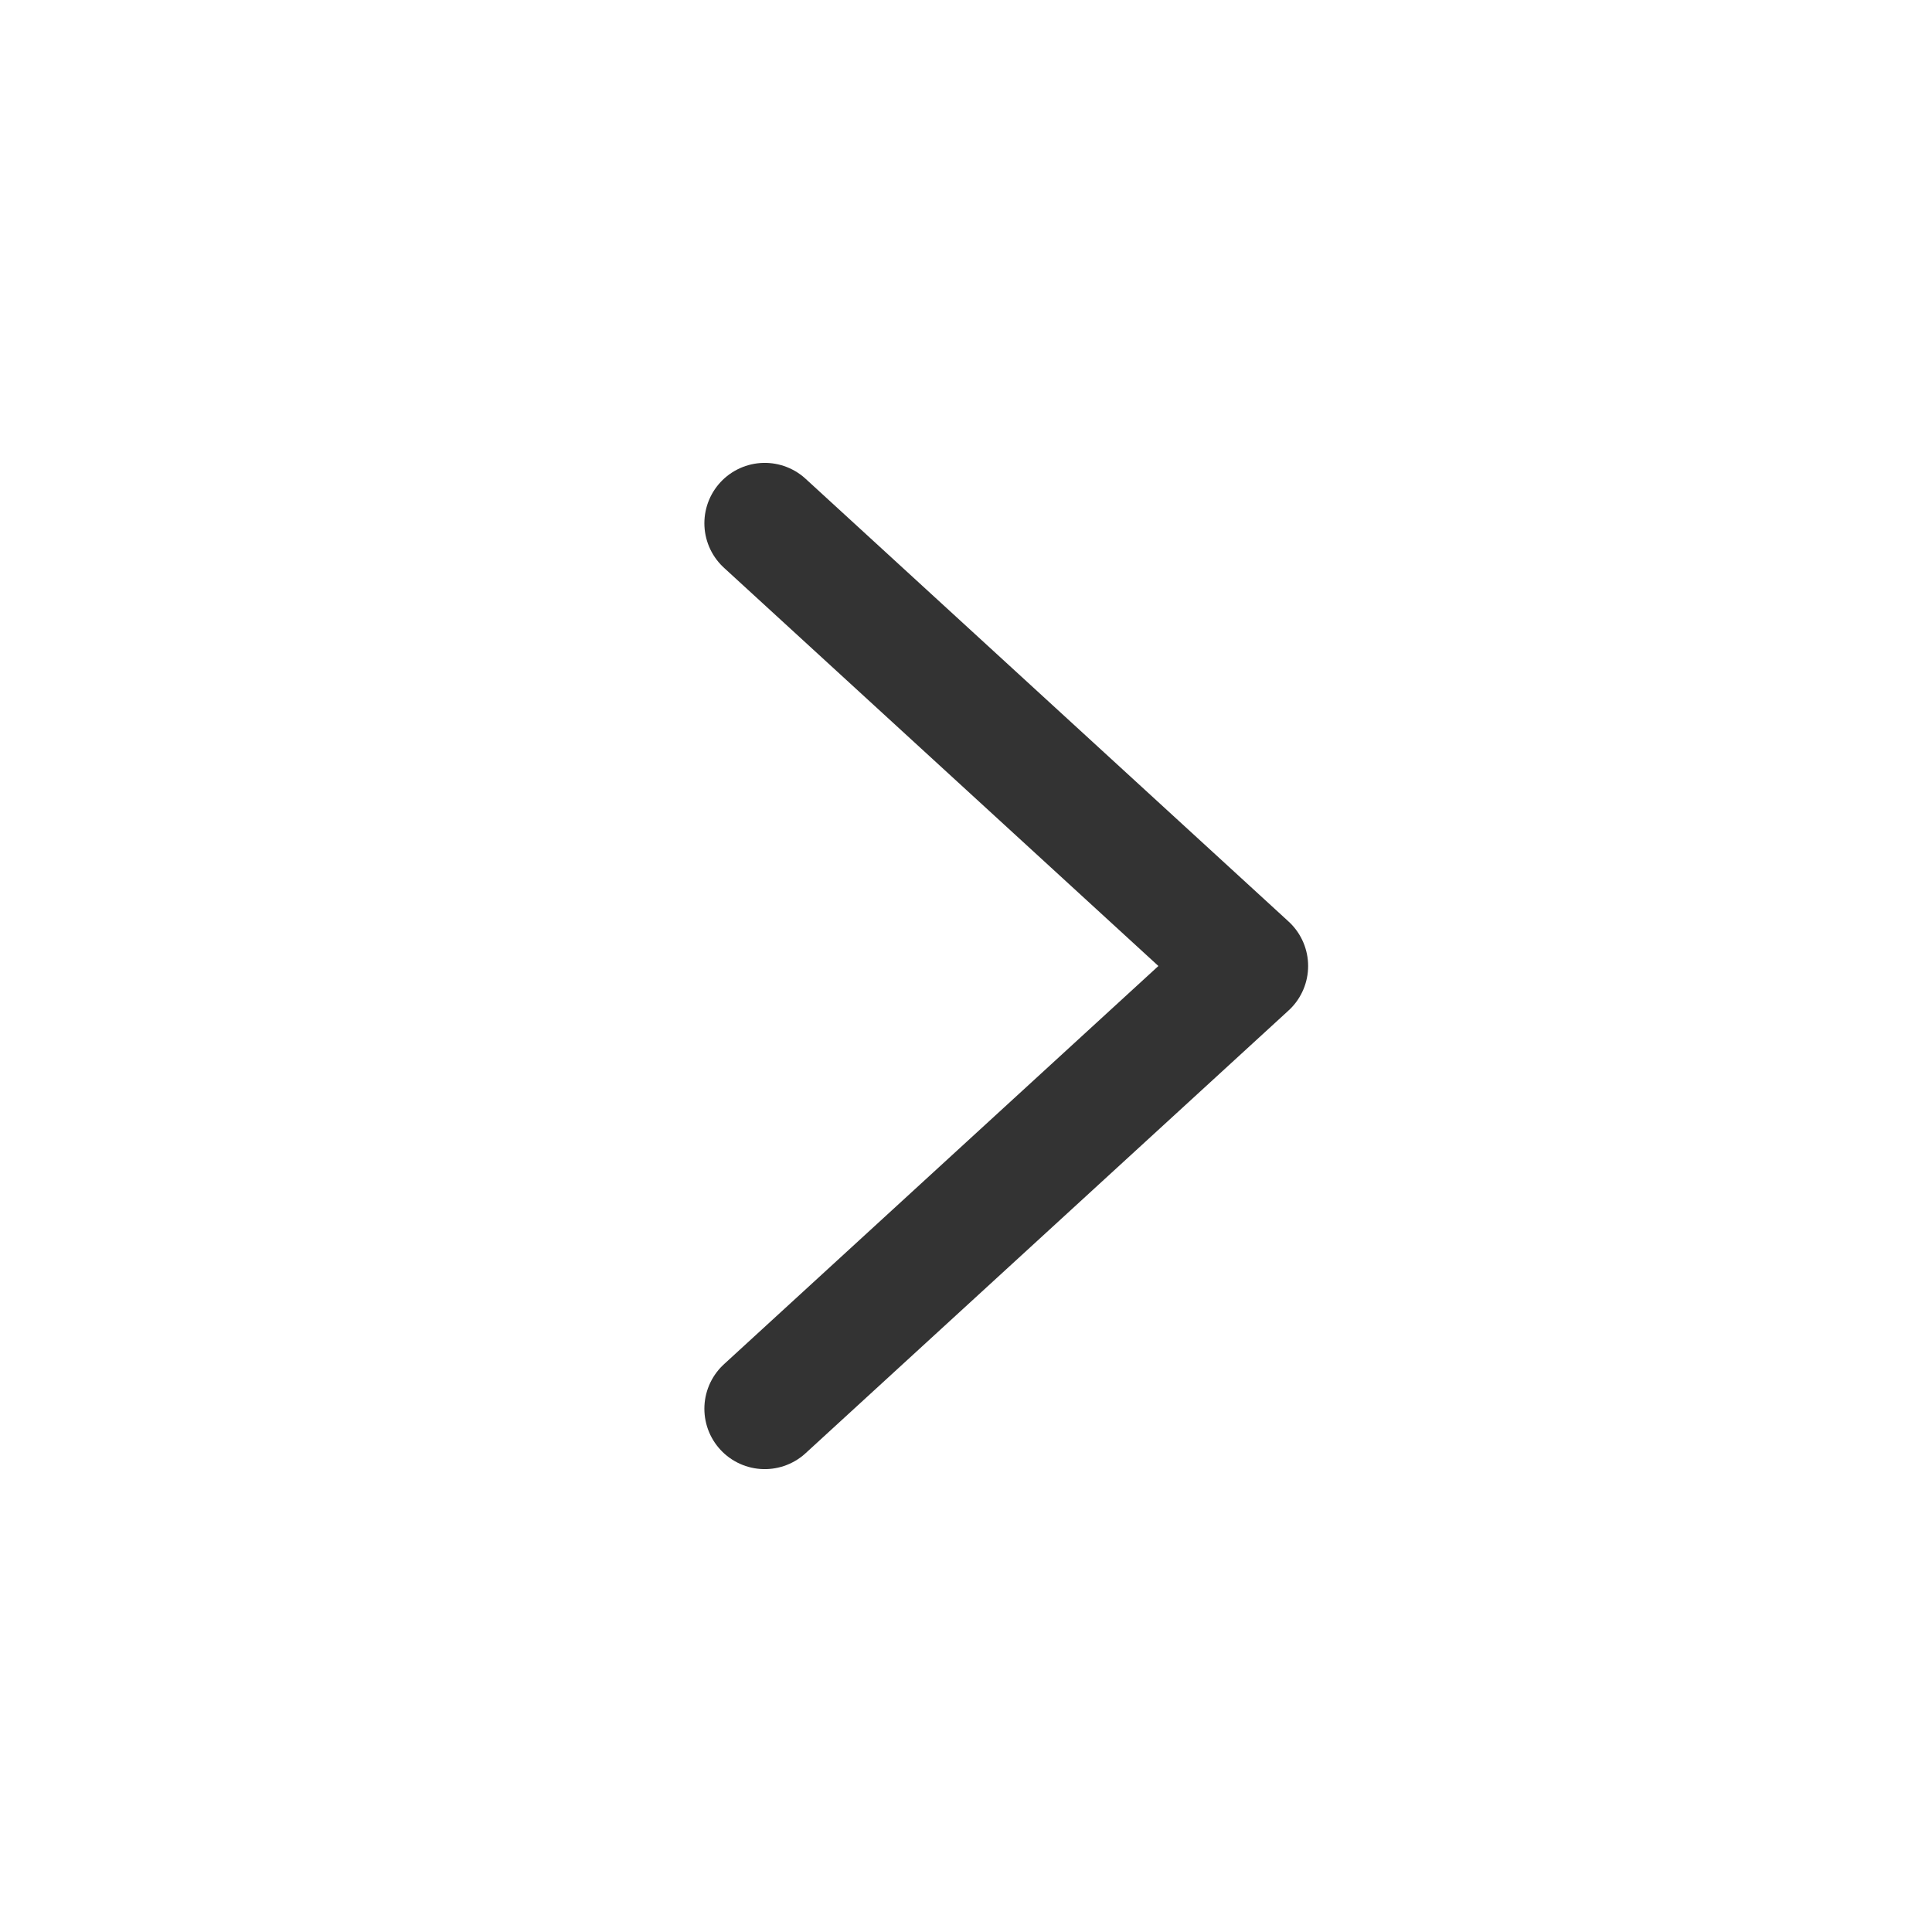
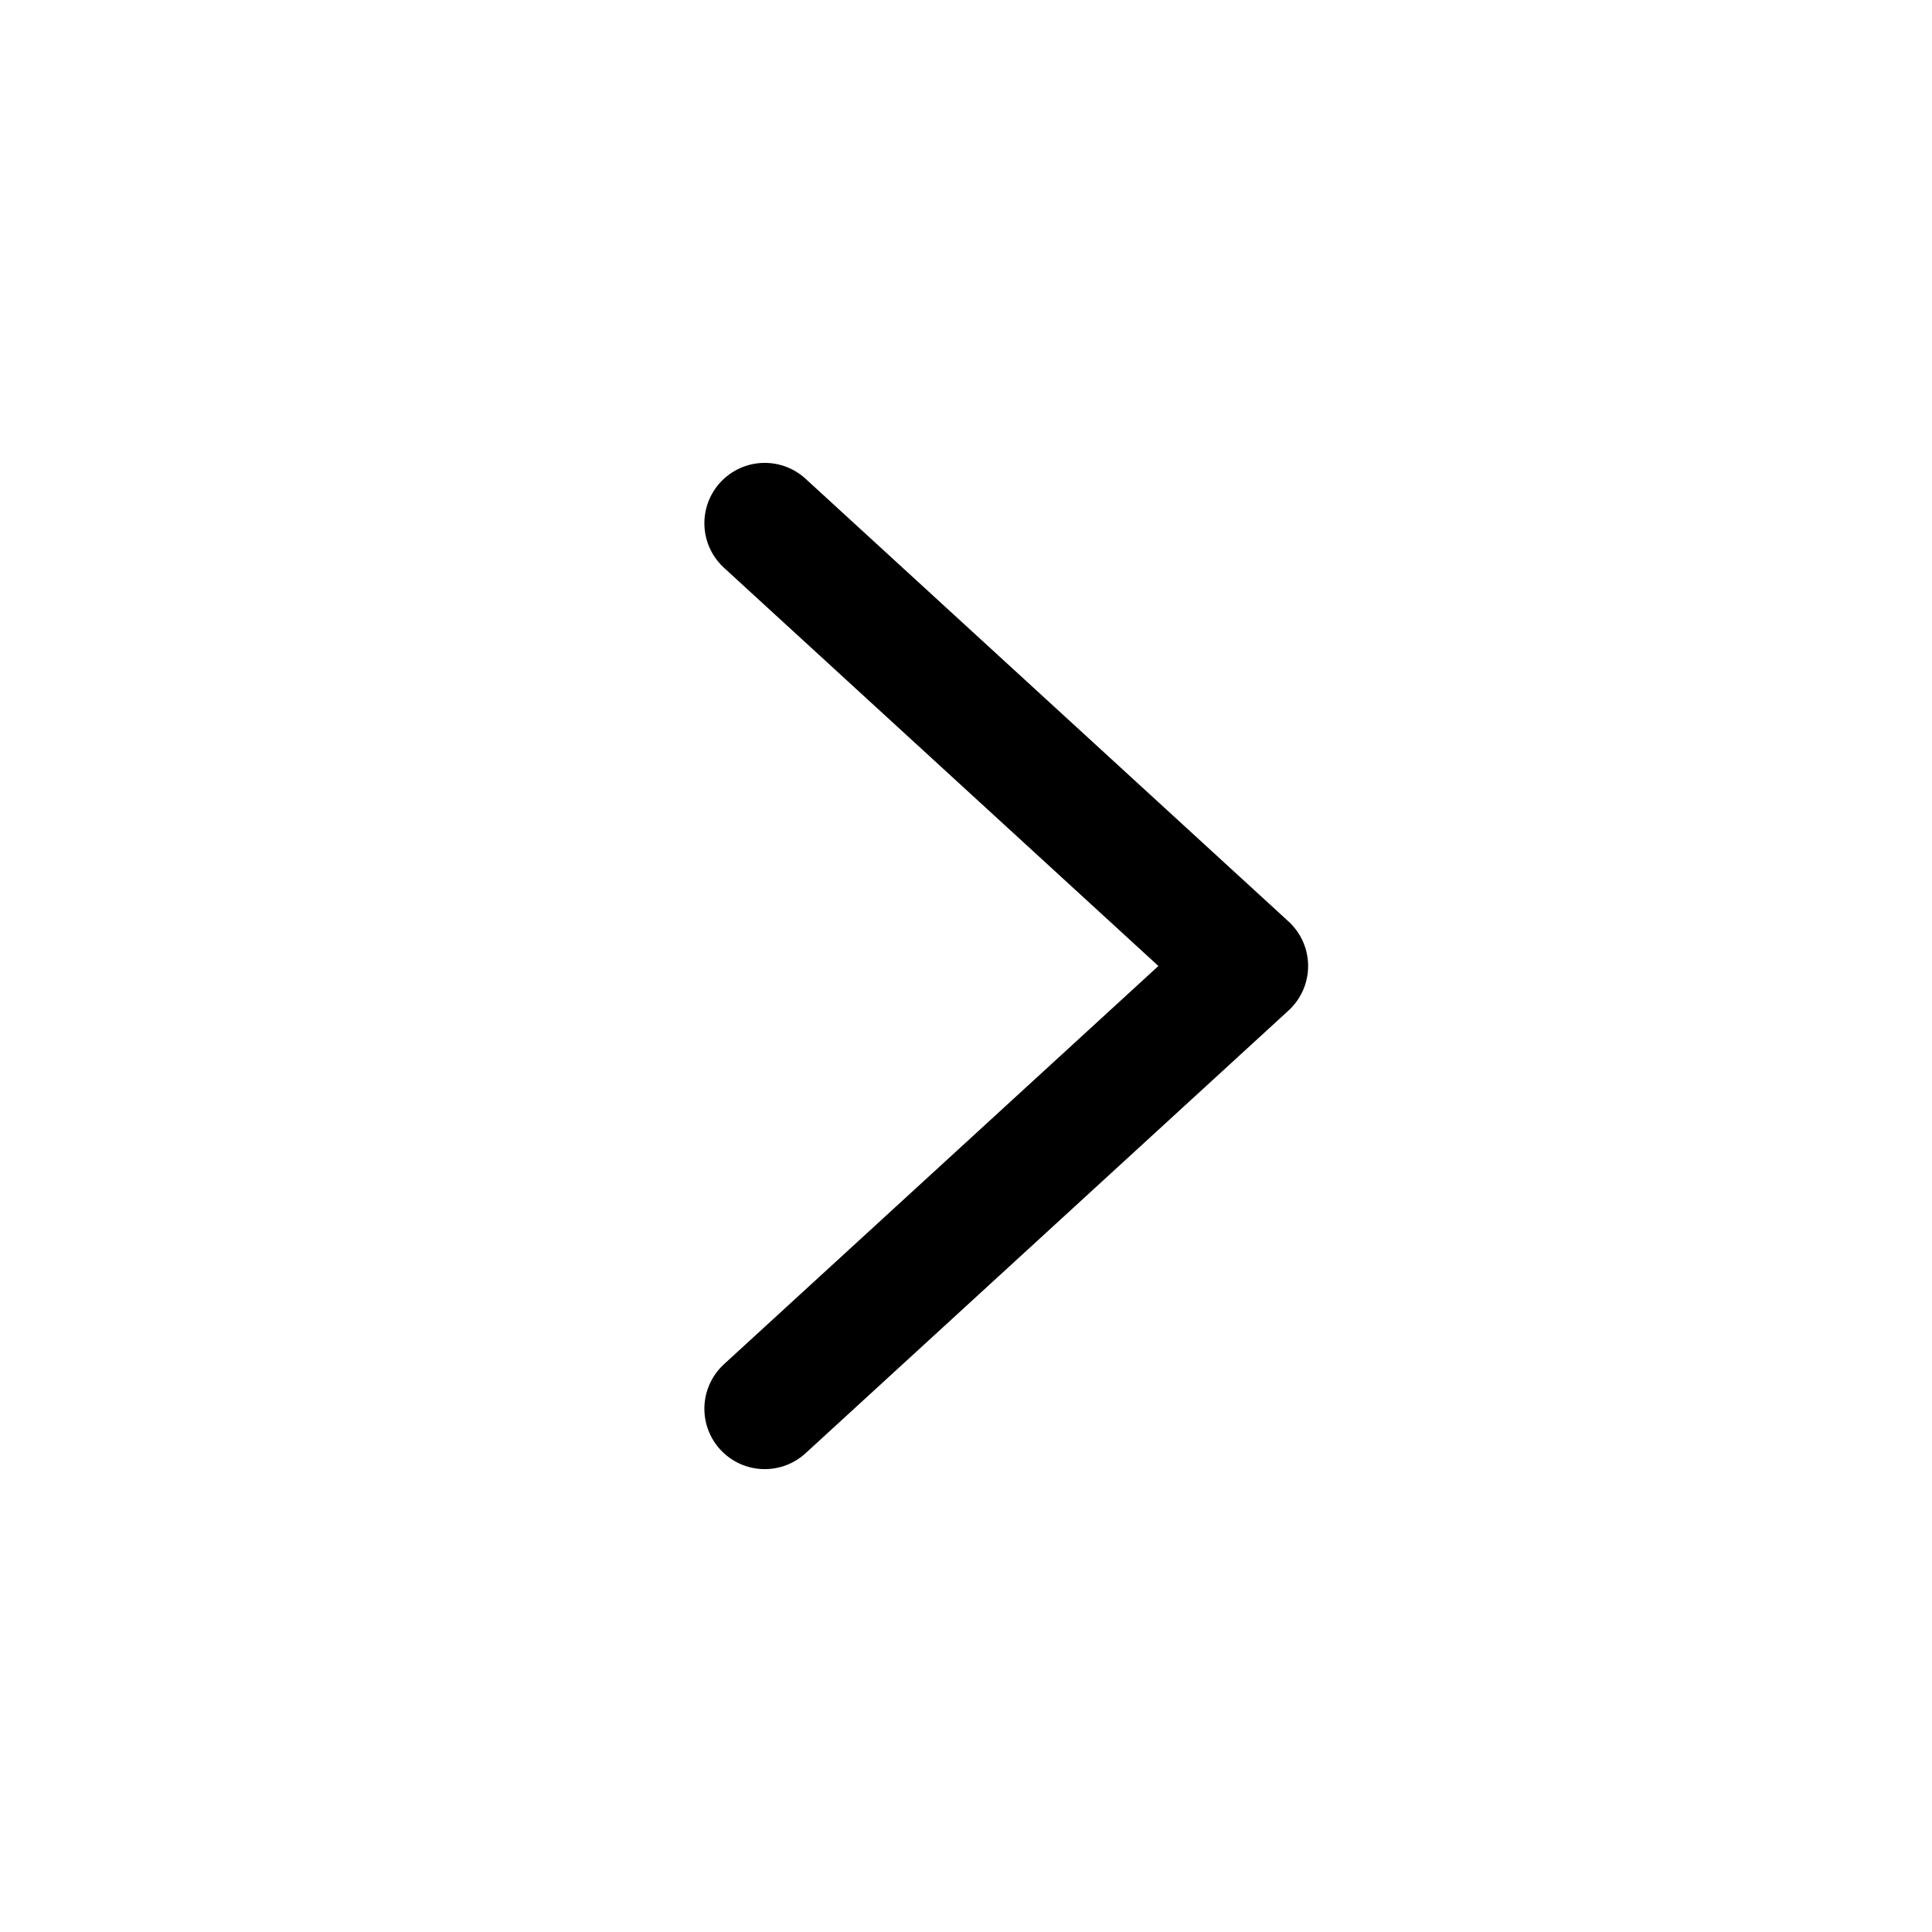
<svg xmlns="http://www.w3.org/2000/svg" width="24" height="24" viewBox="0 0 24 24" fill="none">
-   <path d="M9.5 17.5L15.5 12L9.5 6.5" stroke="#333333" stroke-width="1.5" stroke-linecap="round" stroke-linejoin="round" />
+   <path d="M9.5 17.5L15.5 12L9.5 6.5" stroke="currentColor" stroke-width="1.5" stroke-linecap="round" stroke-linejoin="round" />
</svg>
